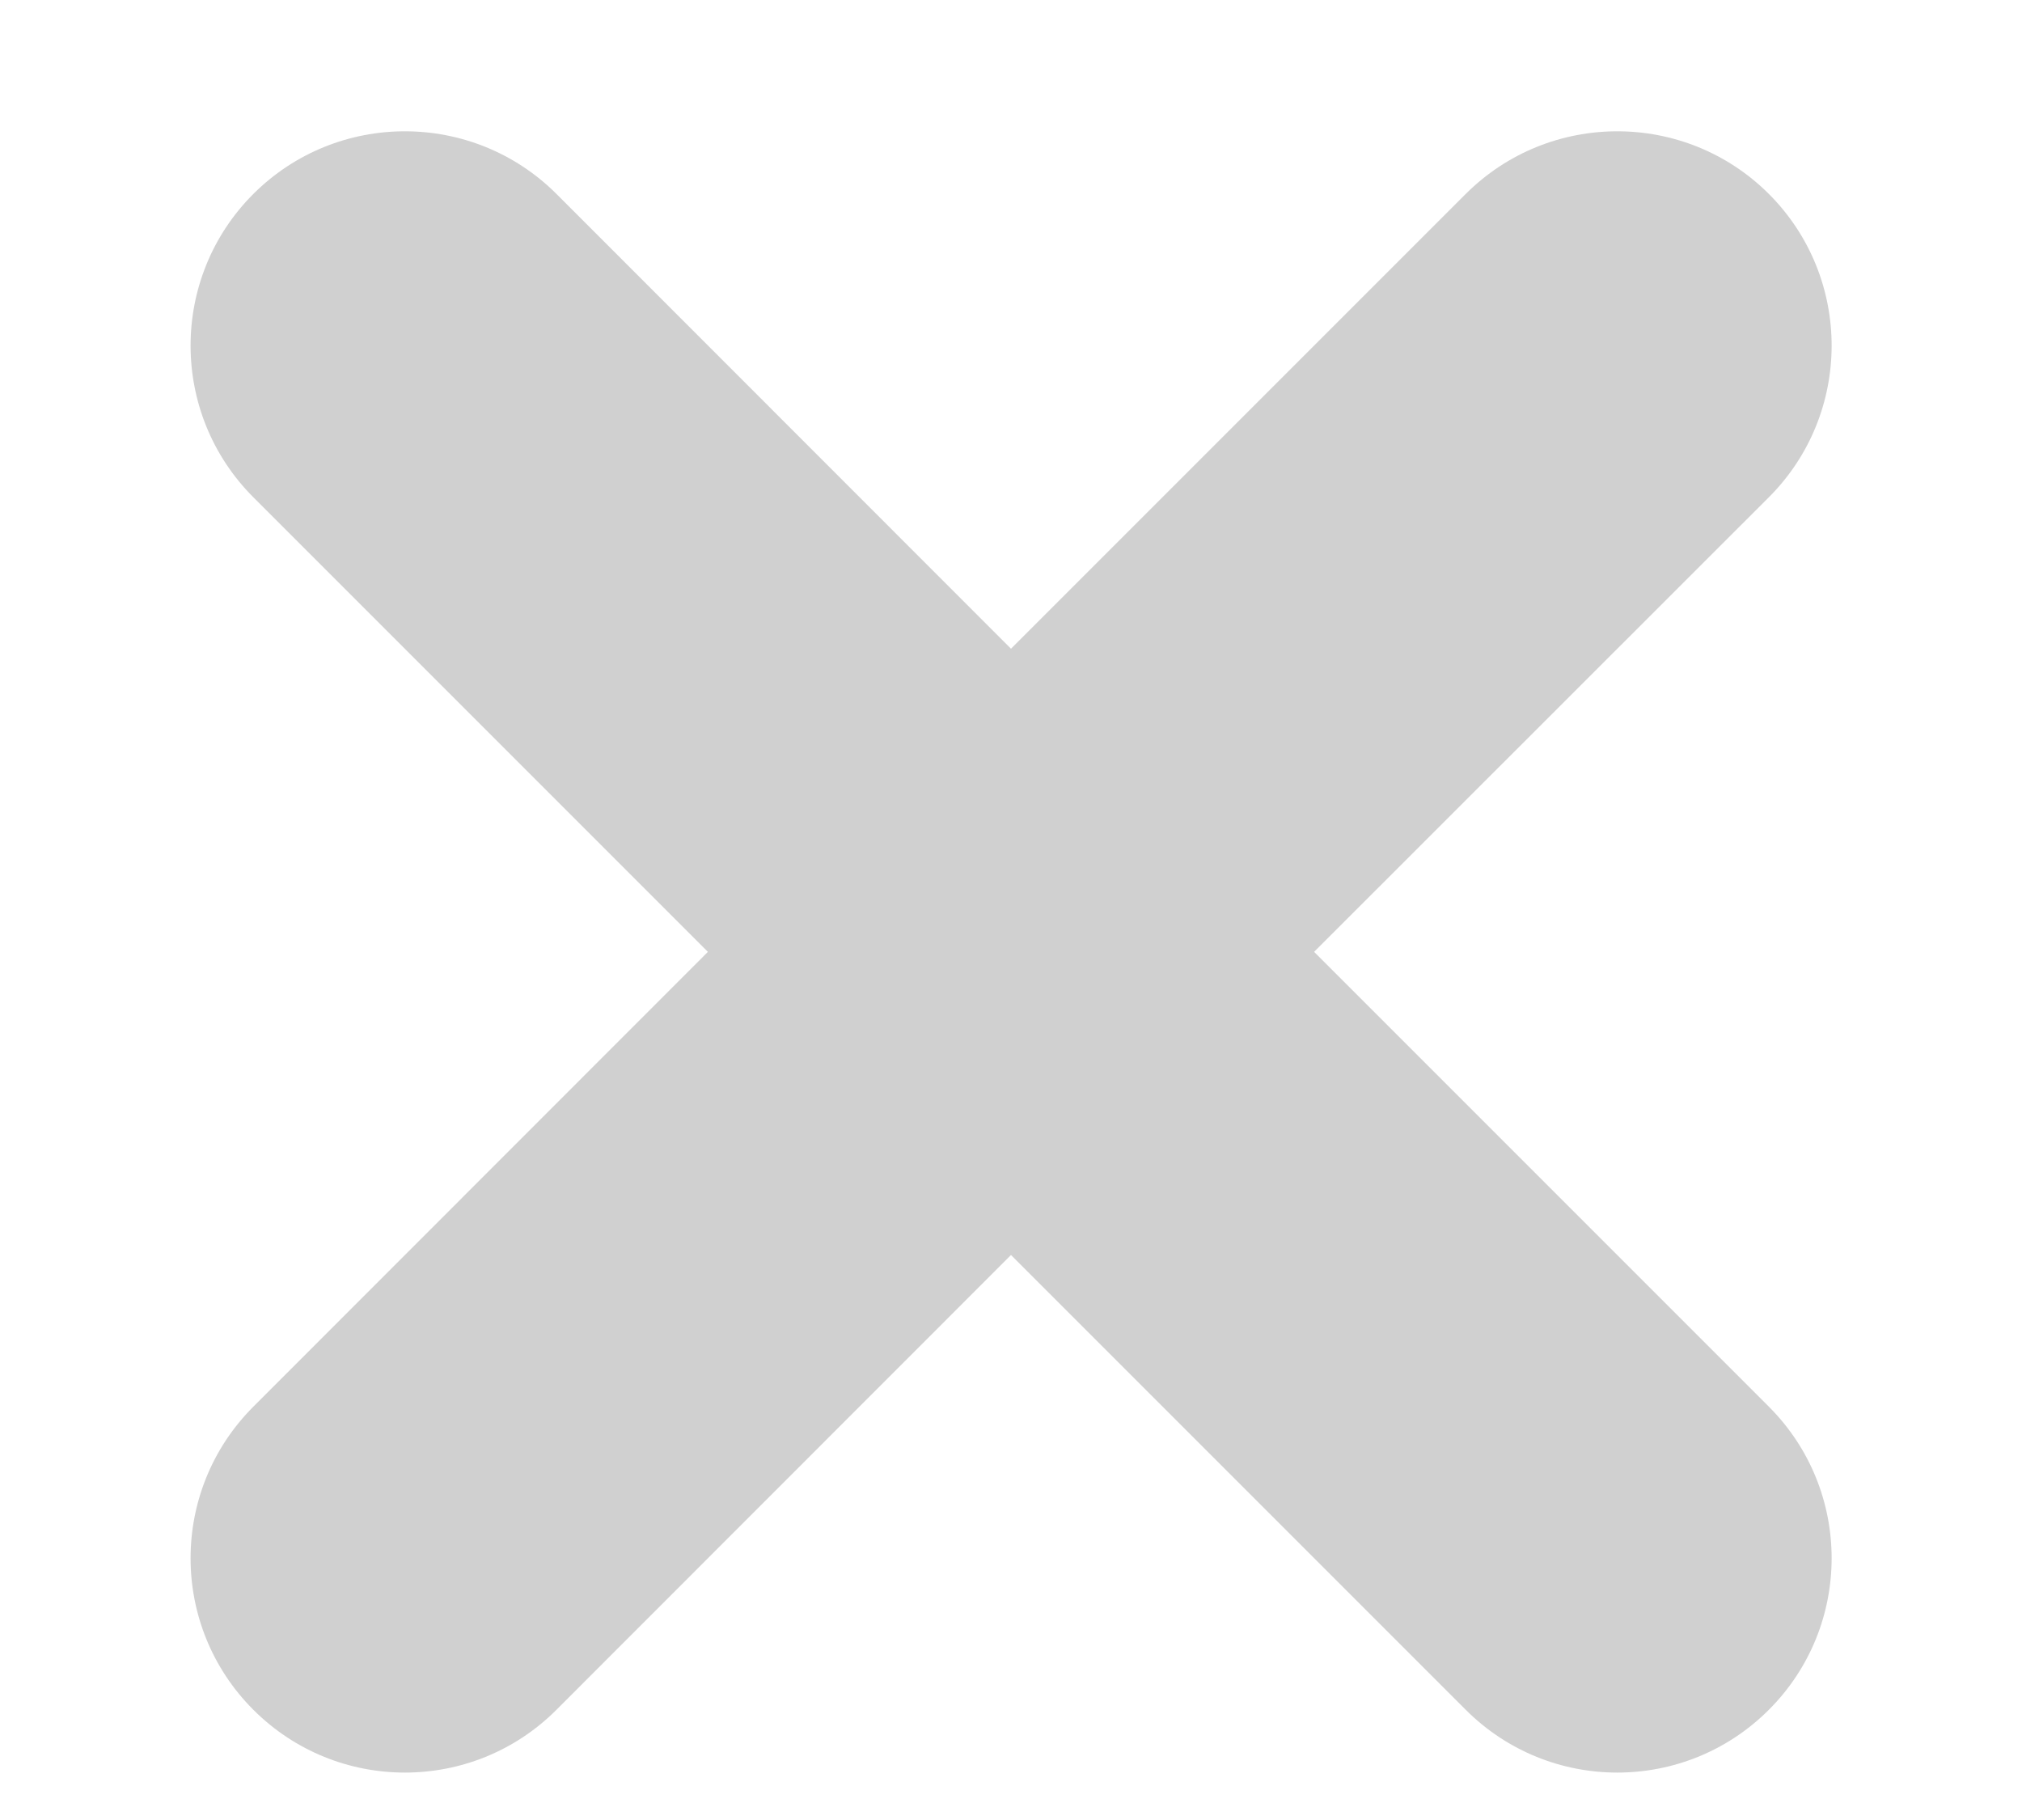
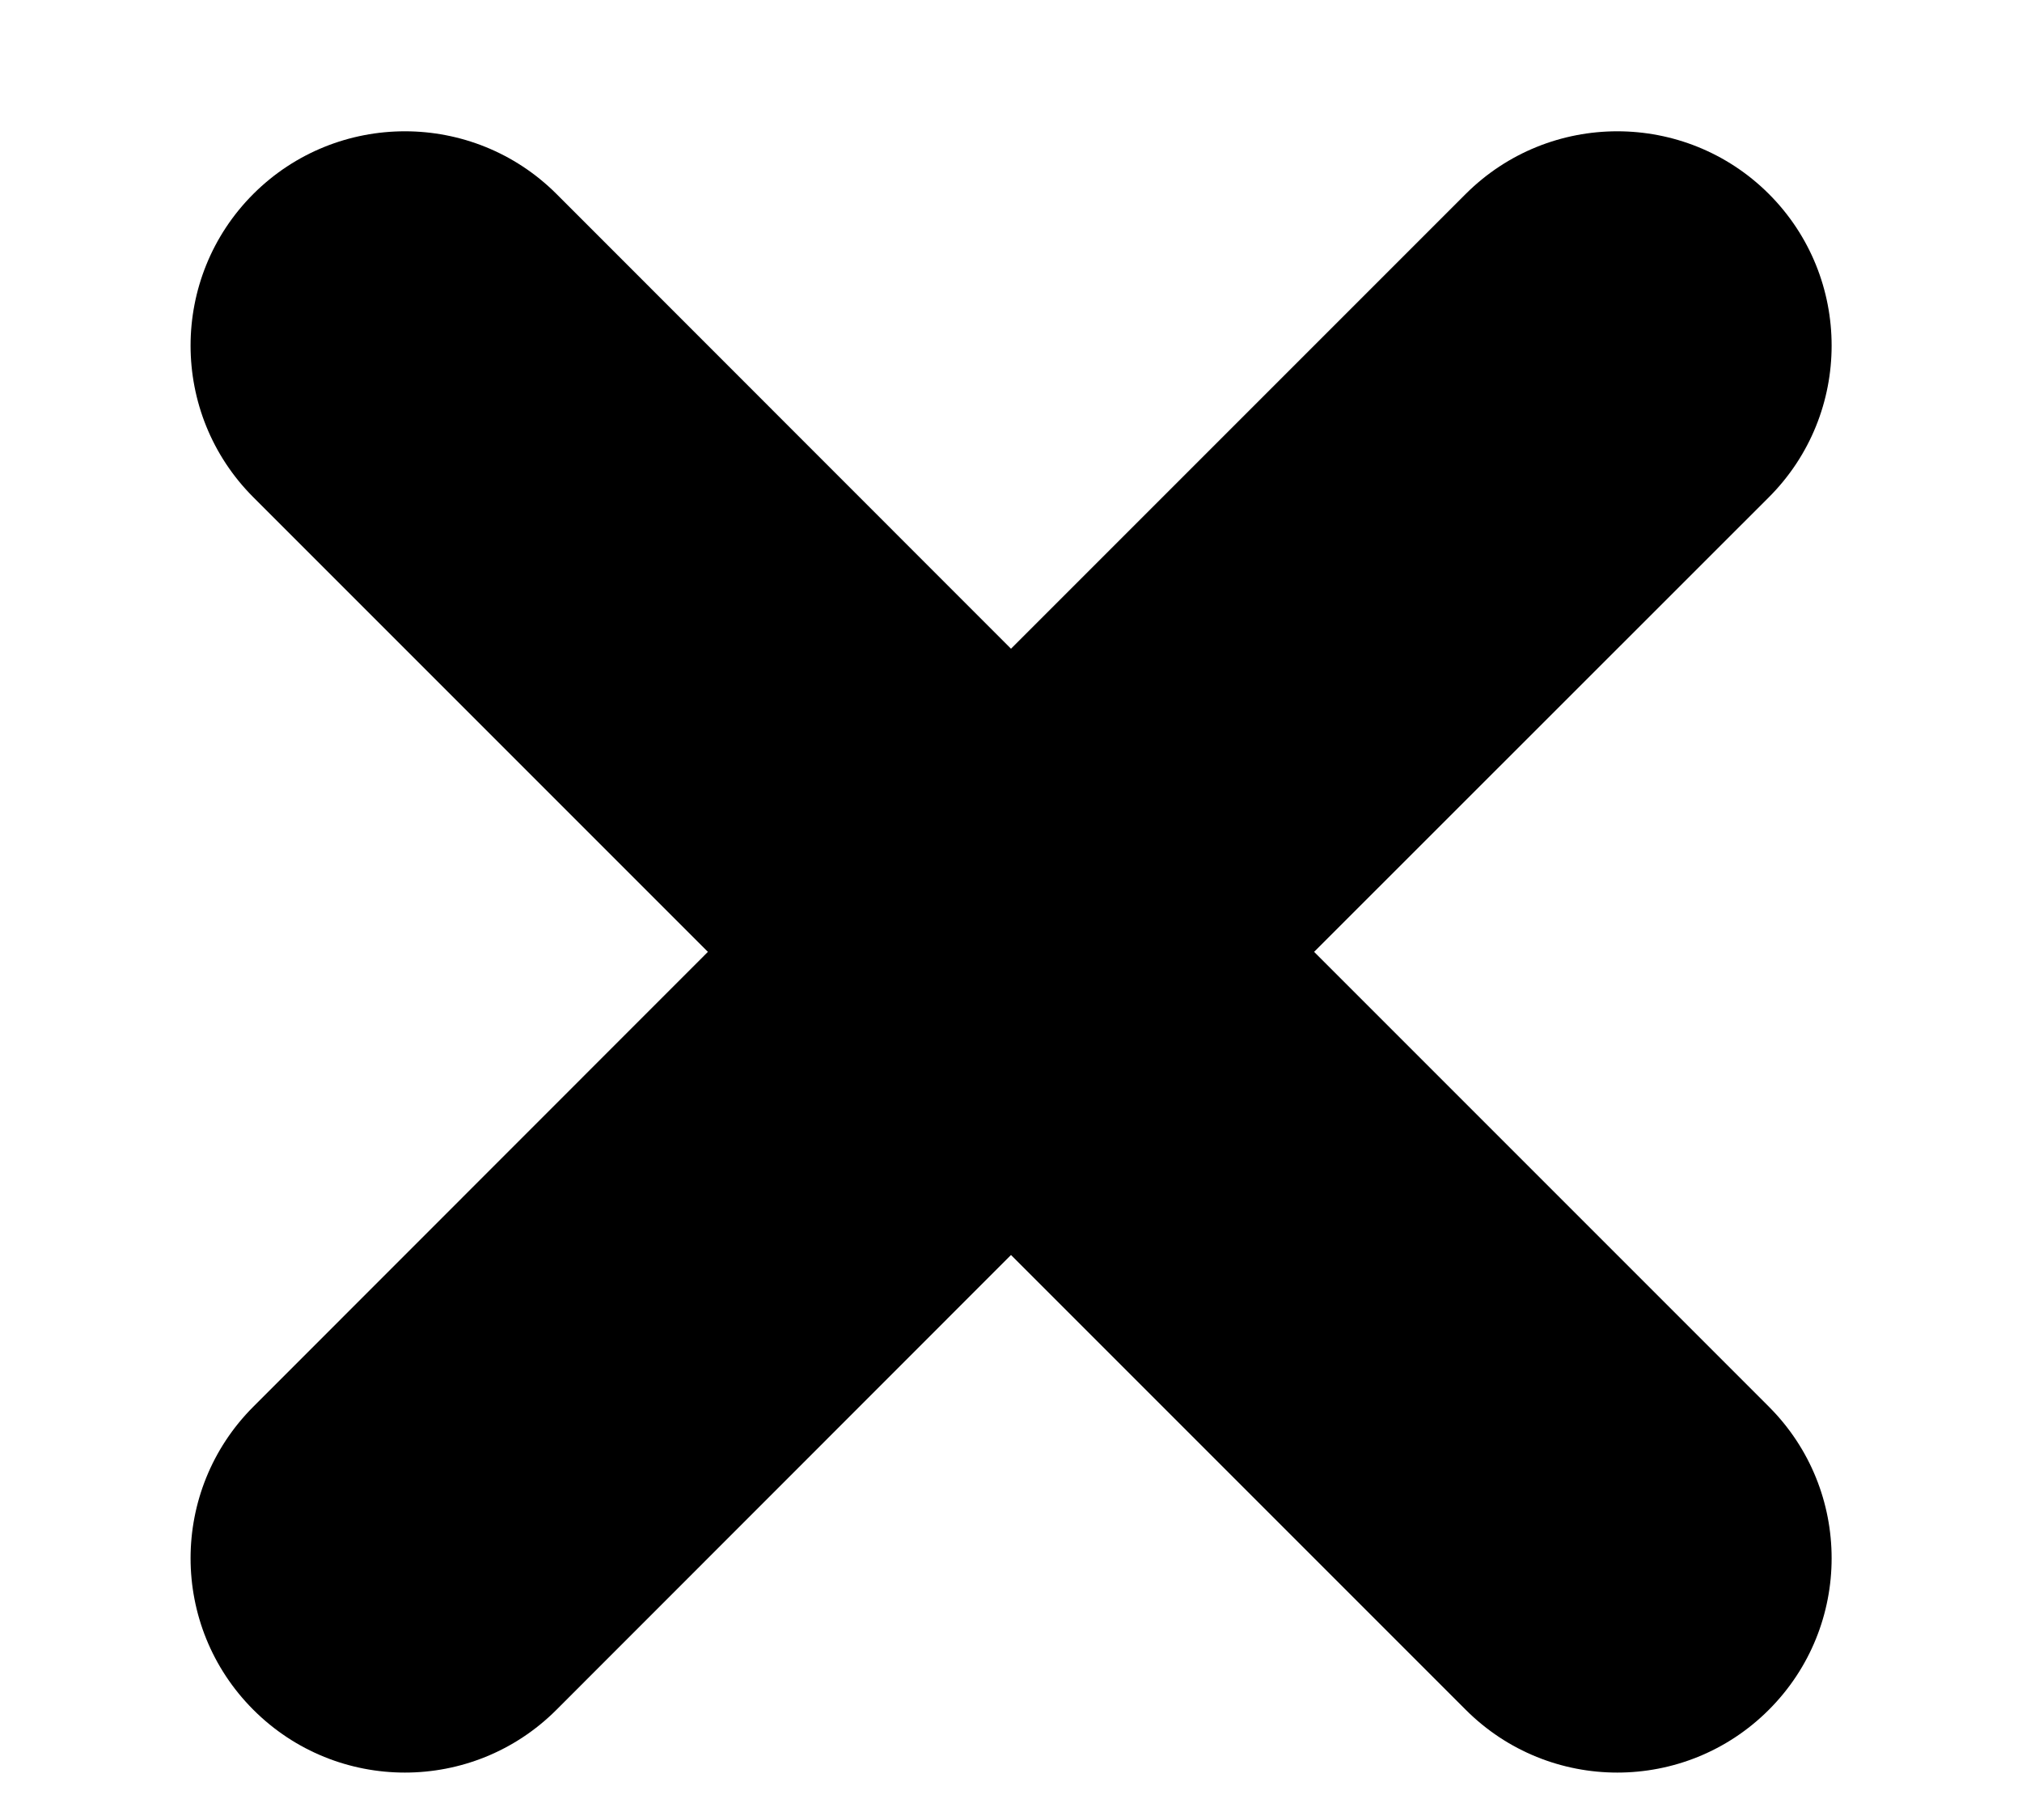
- <svg xmlns="http://www.w3.org/2000/svg" width="10" height="9" viewBox="0 0 10 9" fill="none">
-   <path d="M8.748 6.956L6.499 4.707L8.748 2.459C9.162 2.045 9.162 1.373 8.748 0.959C8.334 0.546 7.663 0.546 7.249 0.959L5 3.208L2.752 0.959C2.338 0.546 1.667 0.546 1.253 0.959C0.839 1.373 0.839 2.045 1.253 2.459L3.501 4.707L1.253 6.956C0.839 7.37 0.839 8.041 1.253 8.455C1.667 8.869 2.338 8.869 2.752 8.455L5 6.206L7.249 8.455C7.663 8.869 8.334 8.869 8.748 8.455C9.162 8.041 9.162 7.37 8.748 6.956Z" fill="#D0D0D0" />
+ <svg xmlns="http://www.w3.org/2000/svg" width="10" height="9" viewBox="0 0 10 9">
+   <path d="M8.748 6.956L6.499 4.707L8.748 2.459C9.162 2.045 9.162 1.373 8.748 0.959C8.334 0.546 7.663 0.546 7.249 0.959L5 3.208L2.752 0.959C2.338 0.546 1.667 0.546 1.253 0.959C0.839 1.373 0.839 2.045 1.253 2.459L3.501 4.707L1.253 6.956C0.839 7.37 0.839 8.041 1.253 8.455C1.667 8.869 2.338 8.869 2.752 8.455L5 6.206L7.249 8.455C7.663 8.869 8.334 8.869 8.748 8.455C9.162 8.041 9.162 7.37 8.748 6.956Z" />
</svg>
